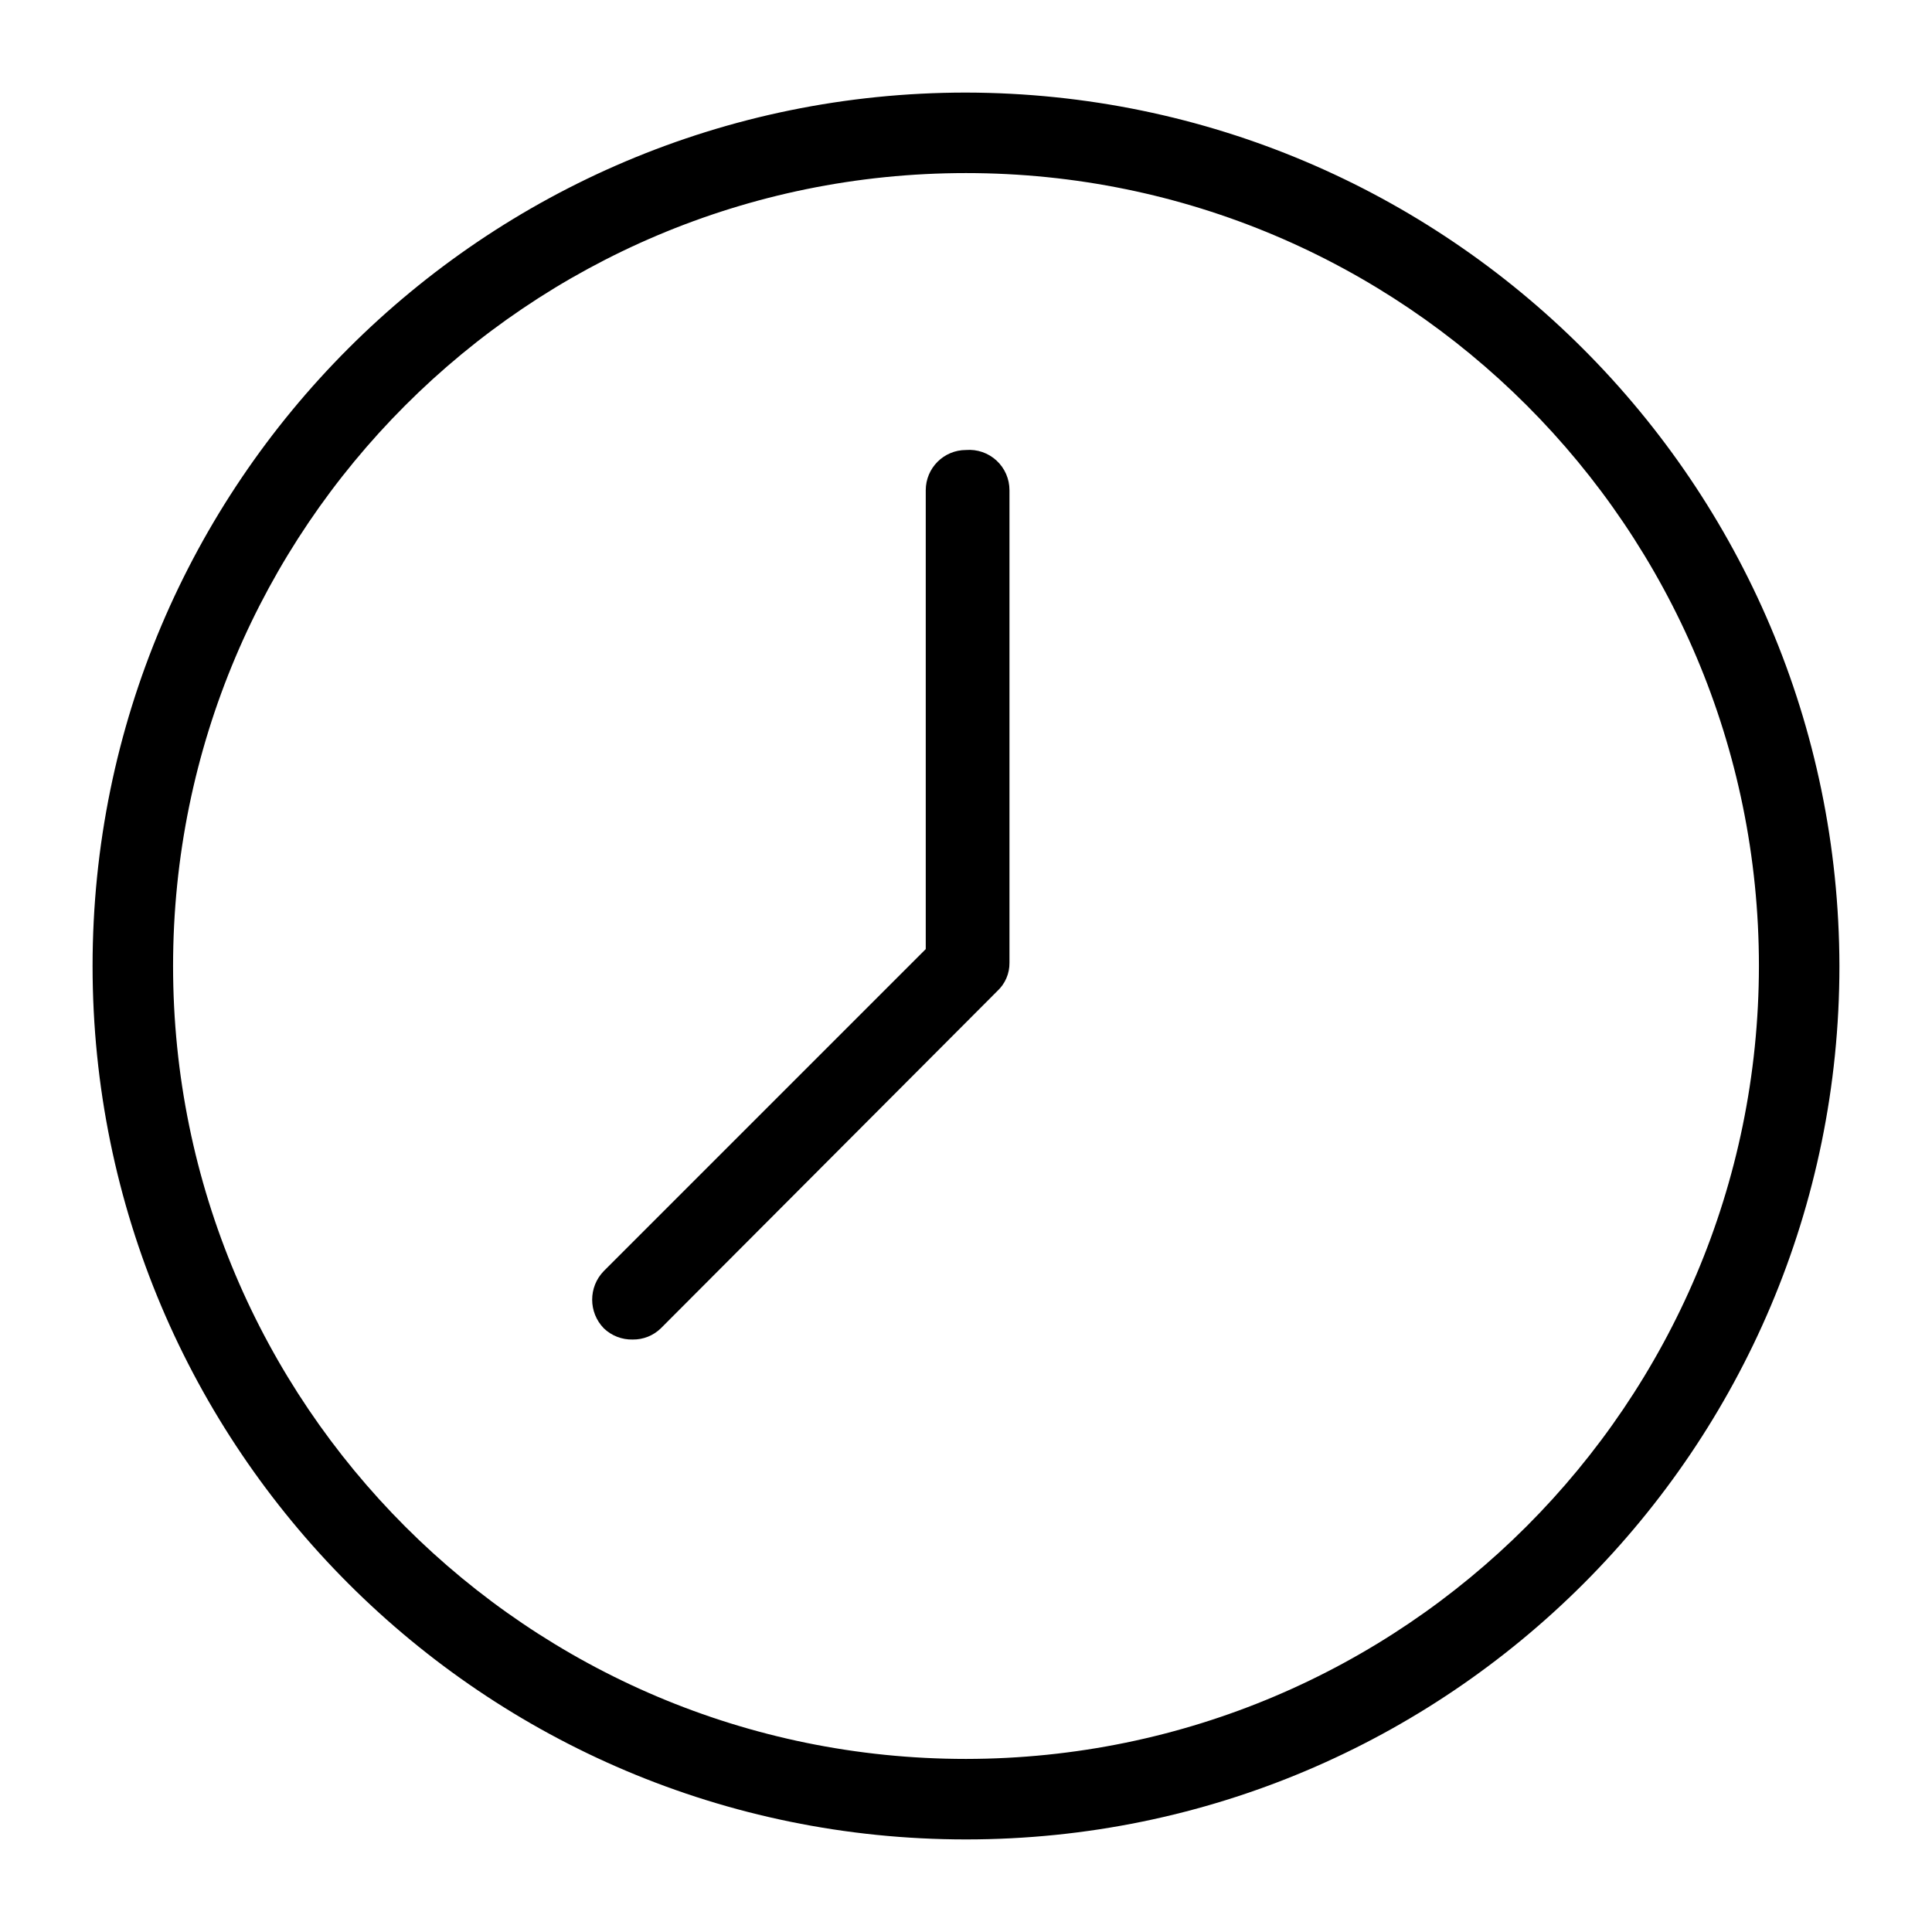
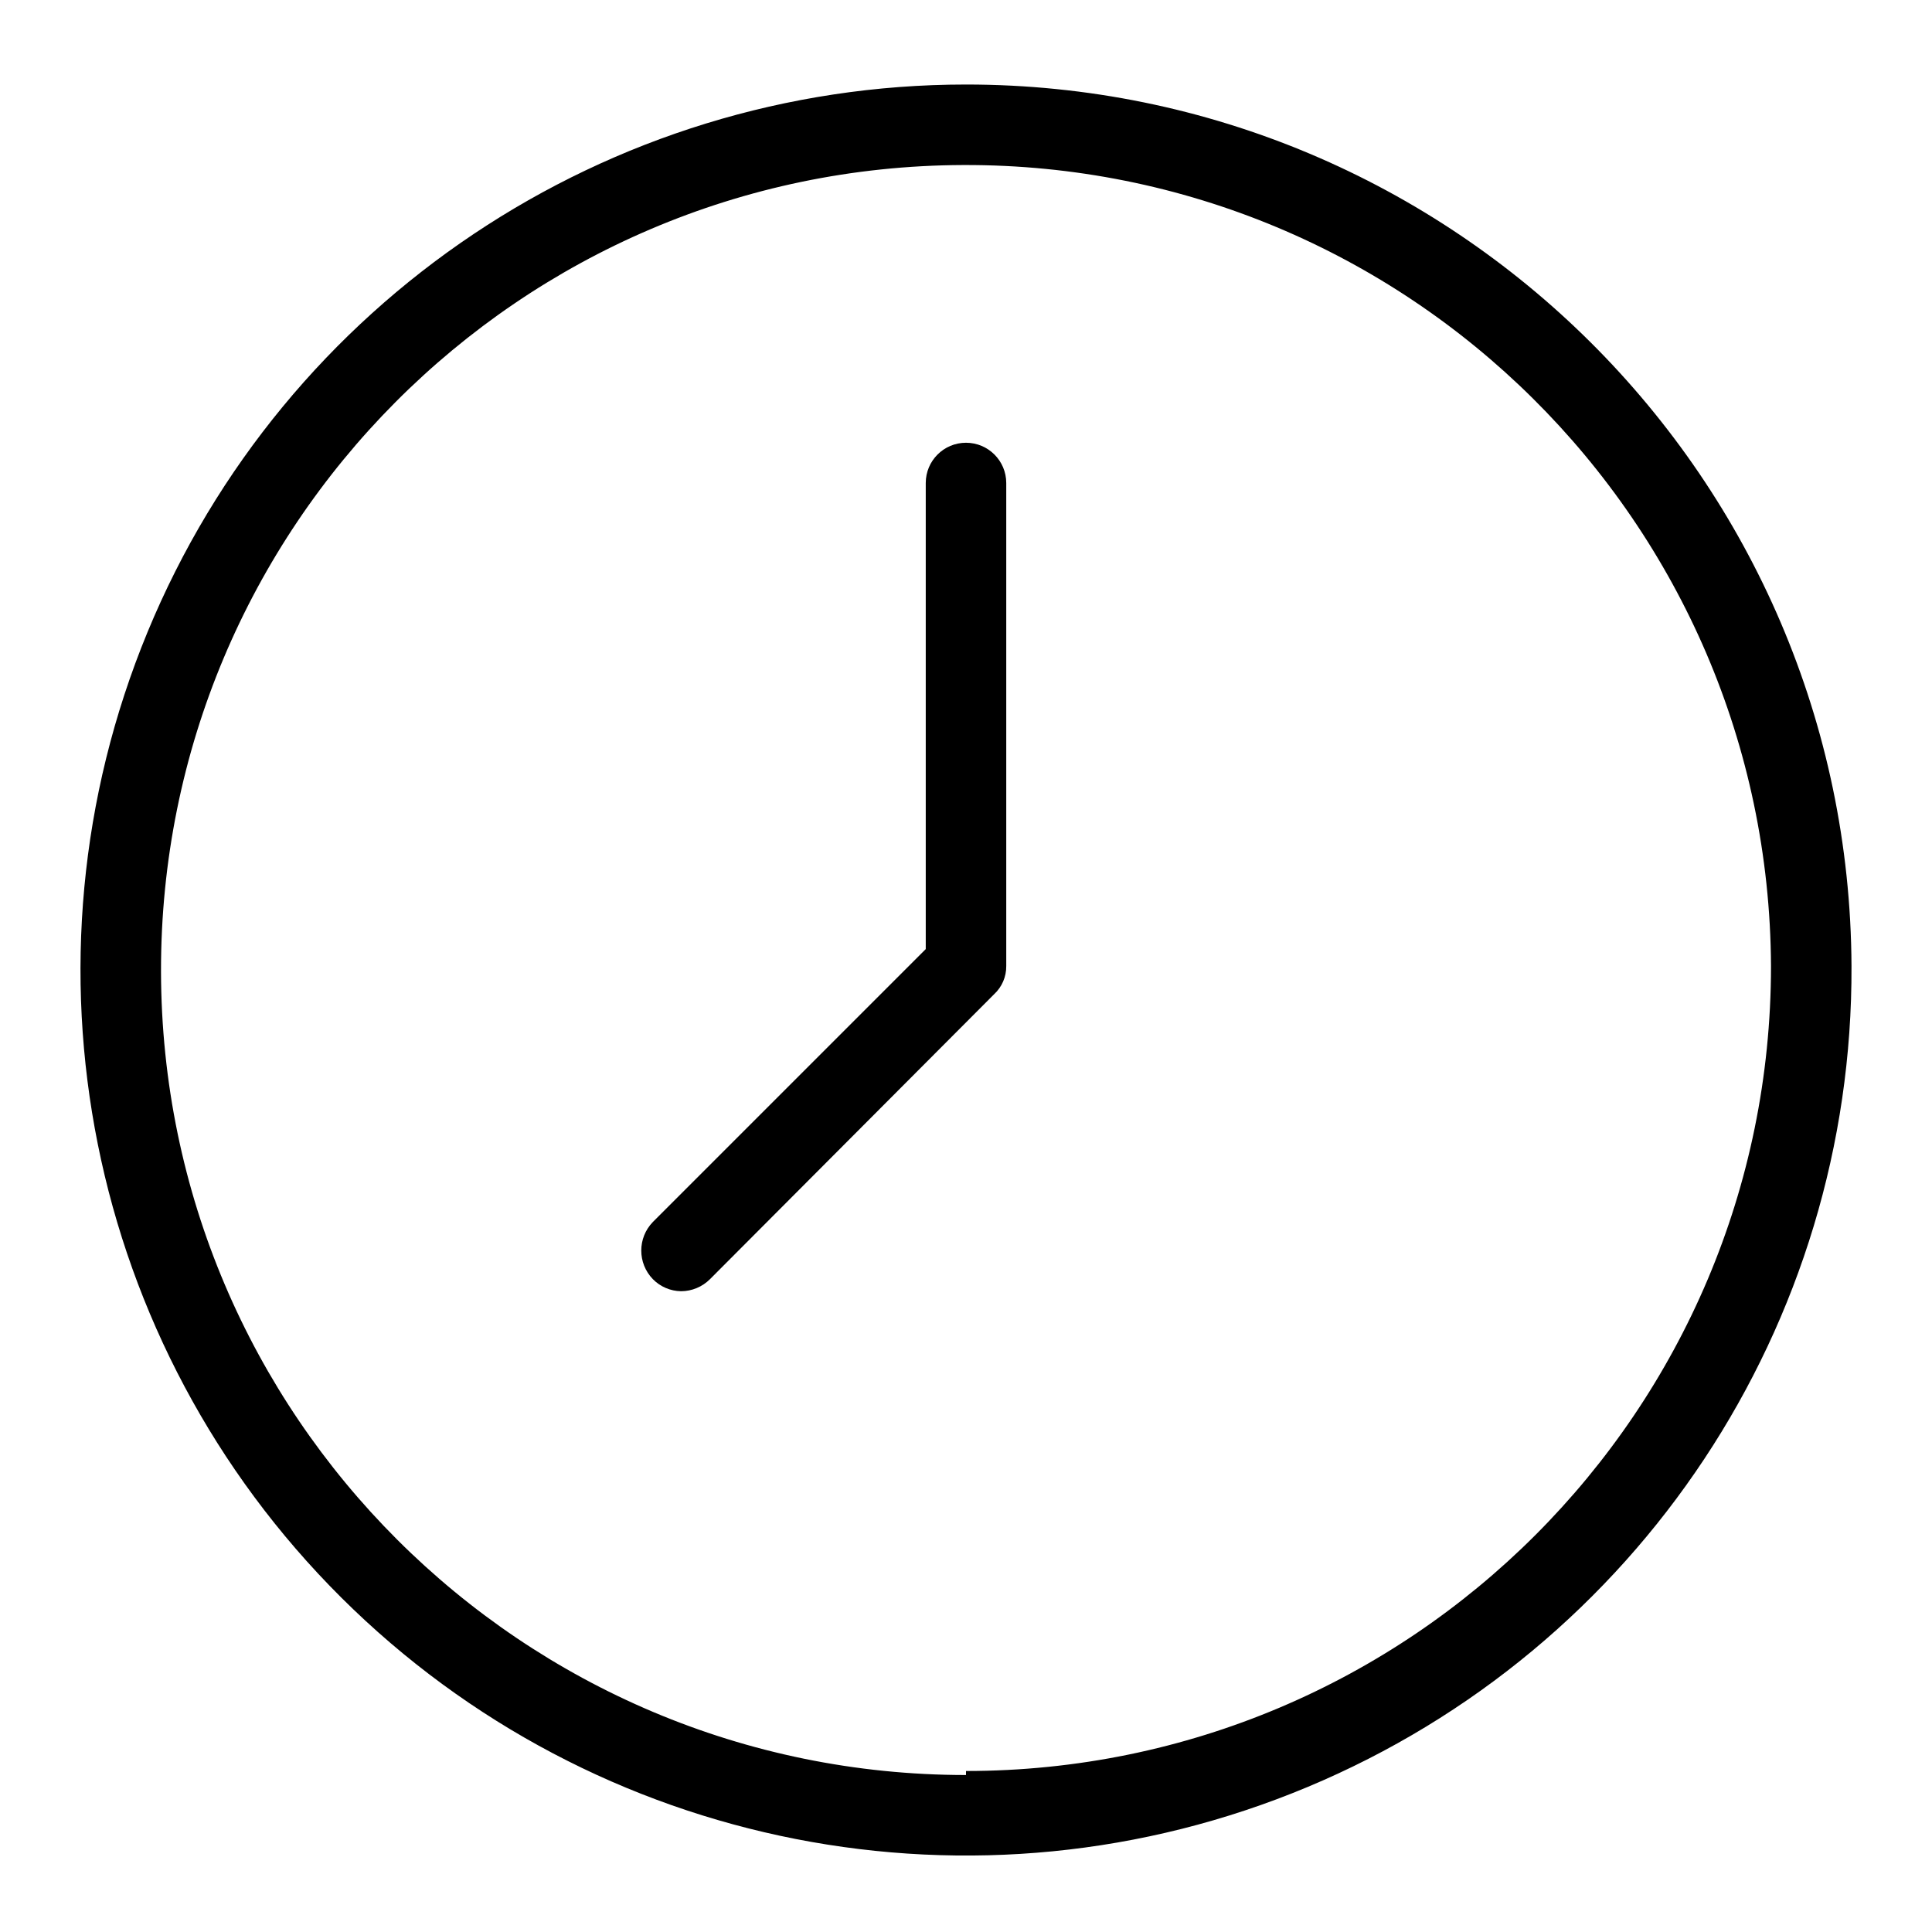
<svg xmlns="http://www.w3.org/2000/svg" width="24" height="24" viewBox="0 0 24 24">
-   <path d="M12,1.15A10.85,10.85,0,1,0,22.85,12,10.87,10.87,0,0,0,12,1.15Zm0,20.7A9.85,9.85,0,1,1,21.85,12,9.86,9.86,0,0,1,12,21.85Z" />
-   <path d="M12,5.59a.5.5,0,0,0-.5.5v5.7l-4,4a.51.51,0,0,0,0,.71.5.5,0,0,0,.36.14.49.49,0,0,0,.35-.14l4.18-4.19a.47.47,0,0,0,.15-.35V6.09A.5.5,0,0,0,12,5.59Z" />
+   <path d="M12,1.05A11,11,0,1,0,23,12,11,11,0,0,0,12,1.05Zm0,21A10,10,0,1,1,22,12,10,10,0,0,1,12,22Z" />
+   <path d="M12,5.5a.5.5,0,0,0-.5.5v5.79L8.11,15.18a.51.51,0,0,0,0,.71.5.5,0,0,0,.35.15.51.51,0,0,0,.36-.15l3.53-3.54A.47.47,0,0,0,12.5,12V6A.5.5,0,0,0,12,5.5Z" />
</svg>
